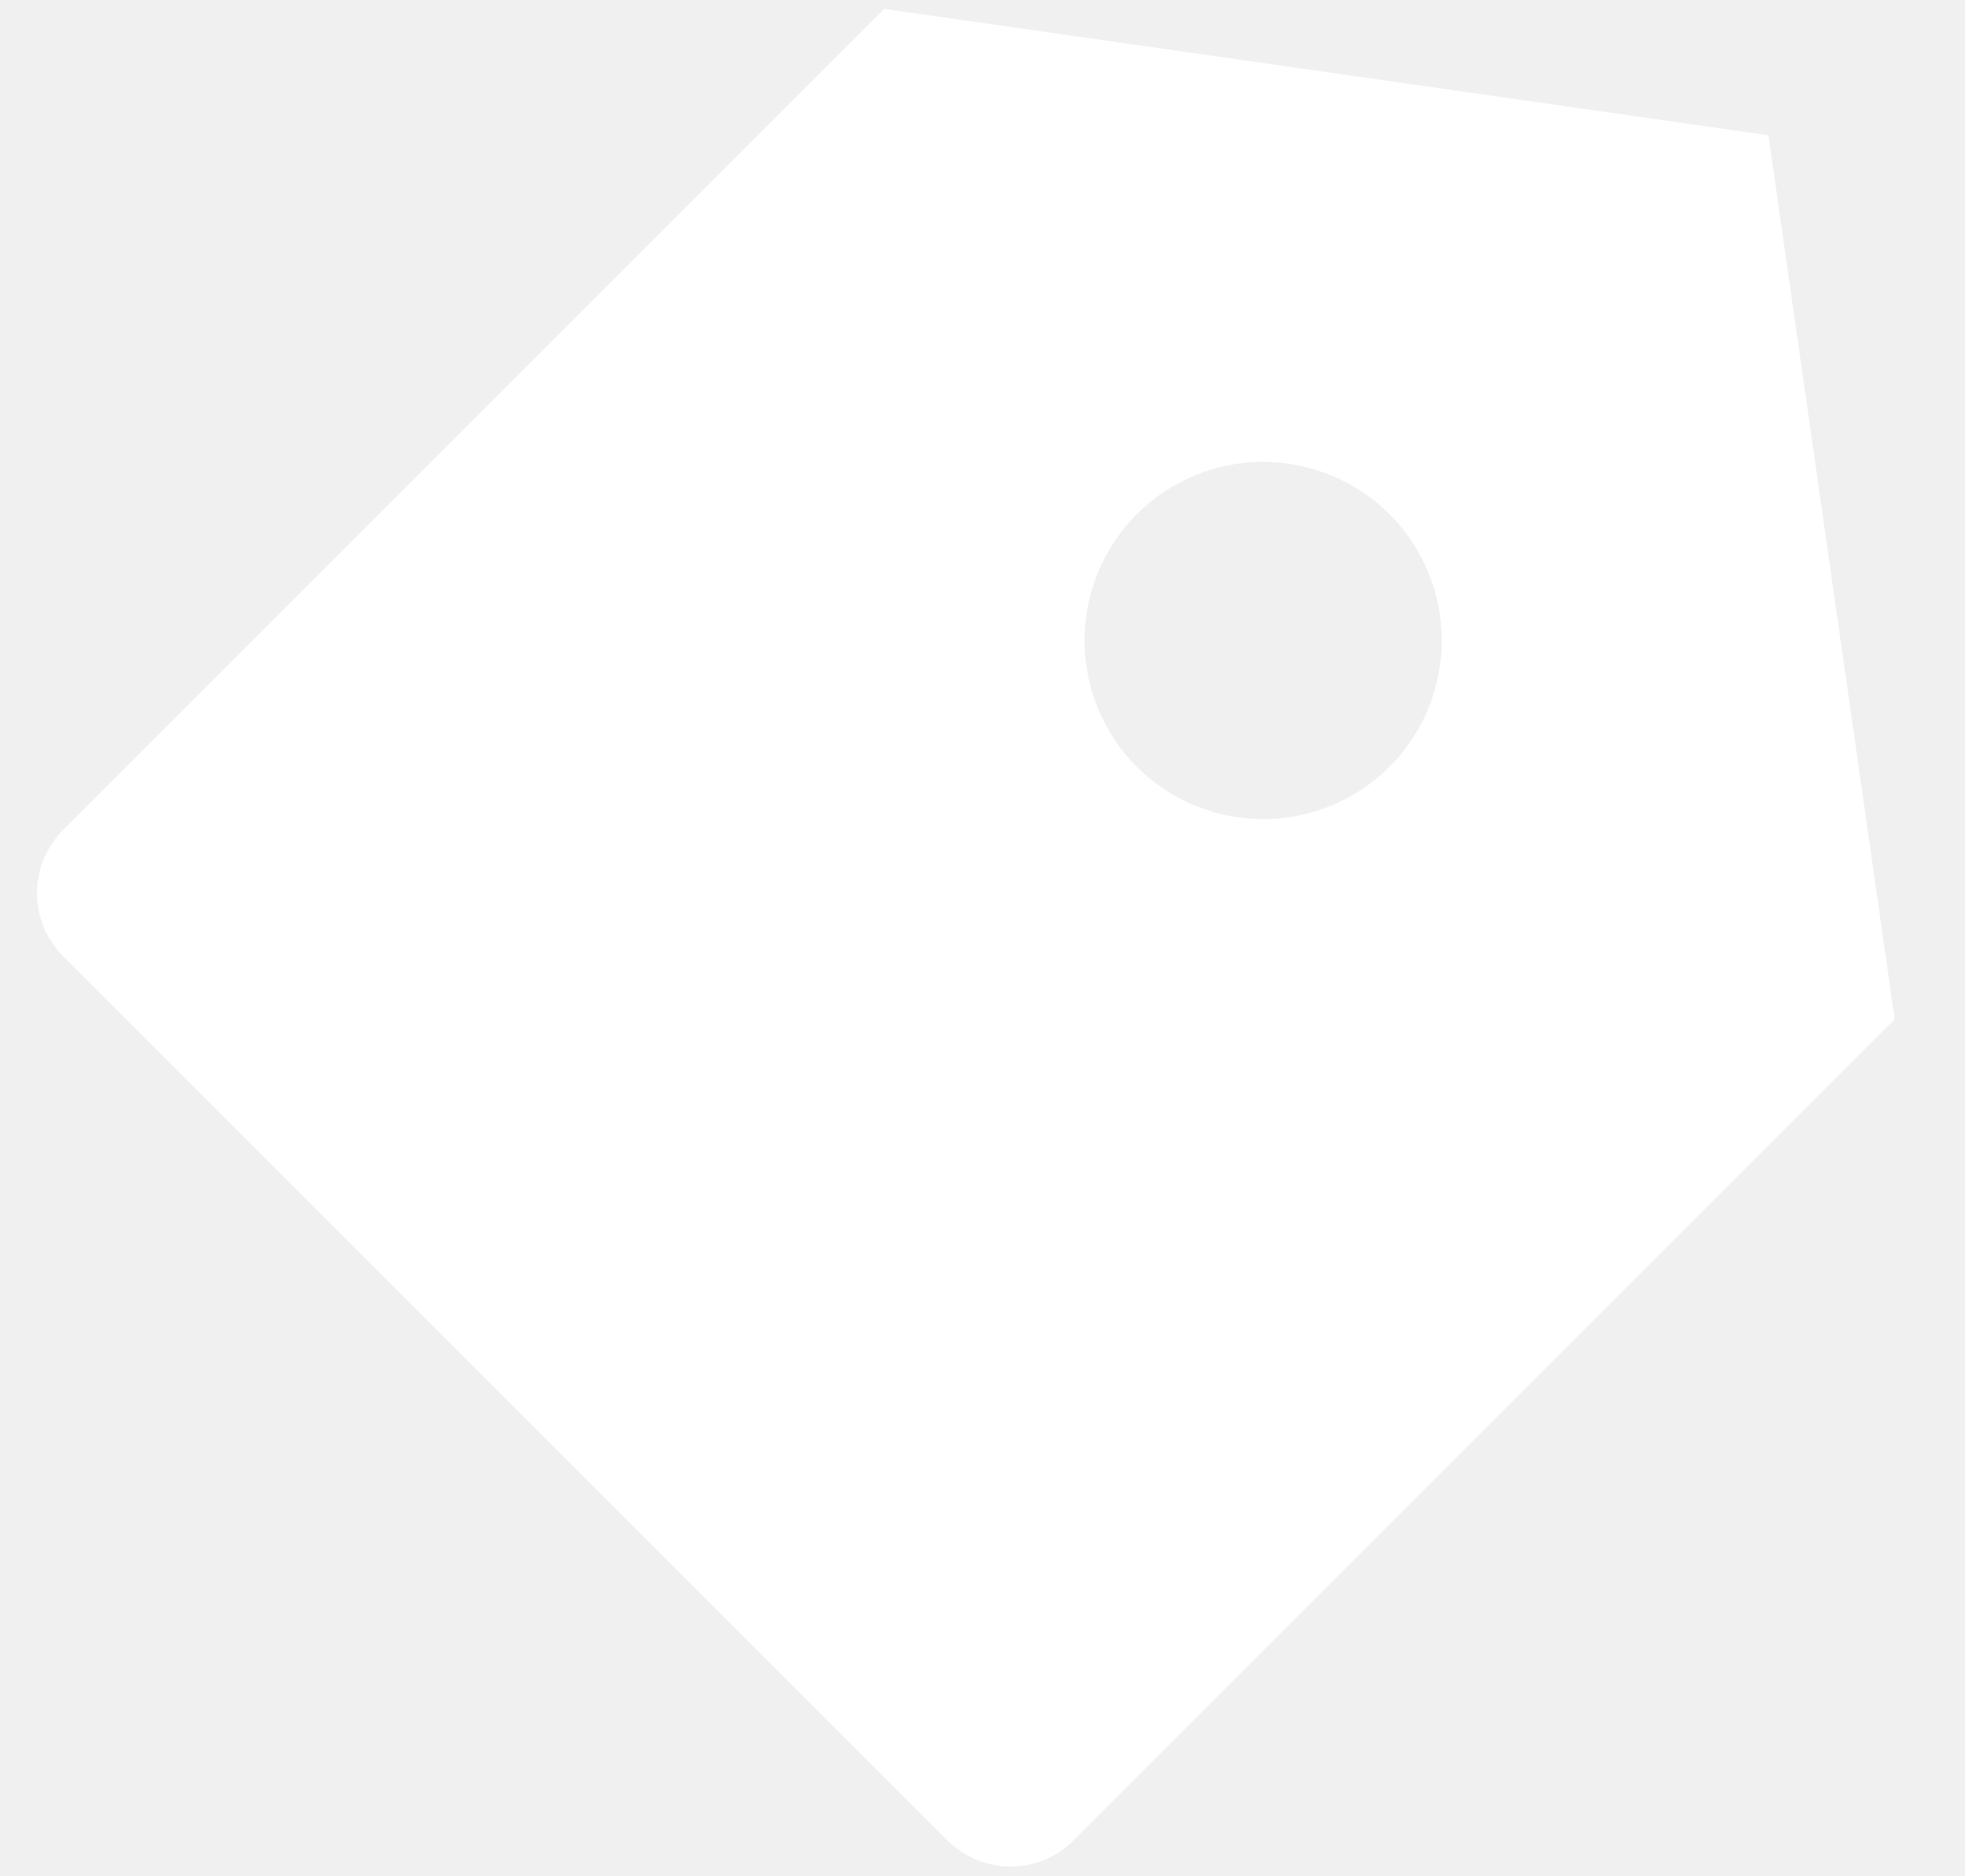
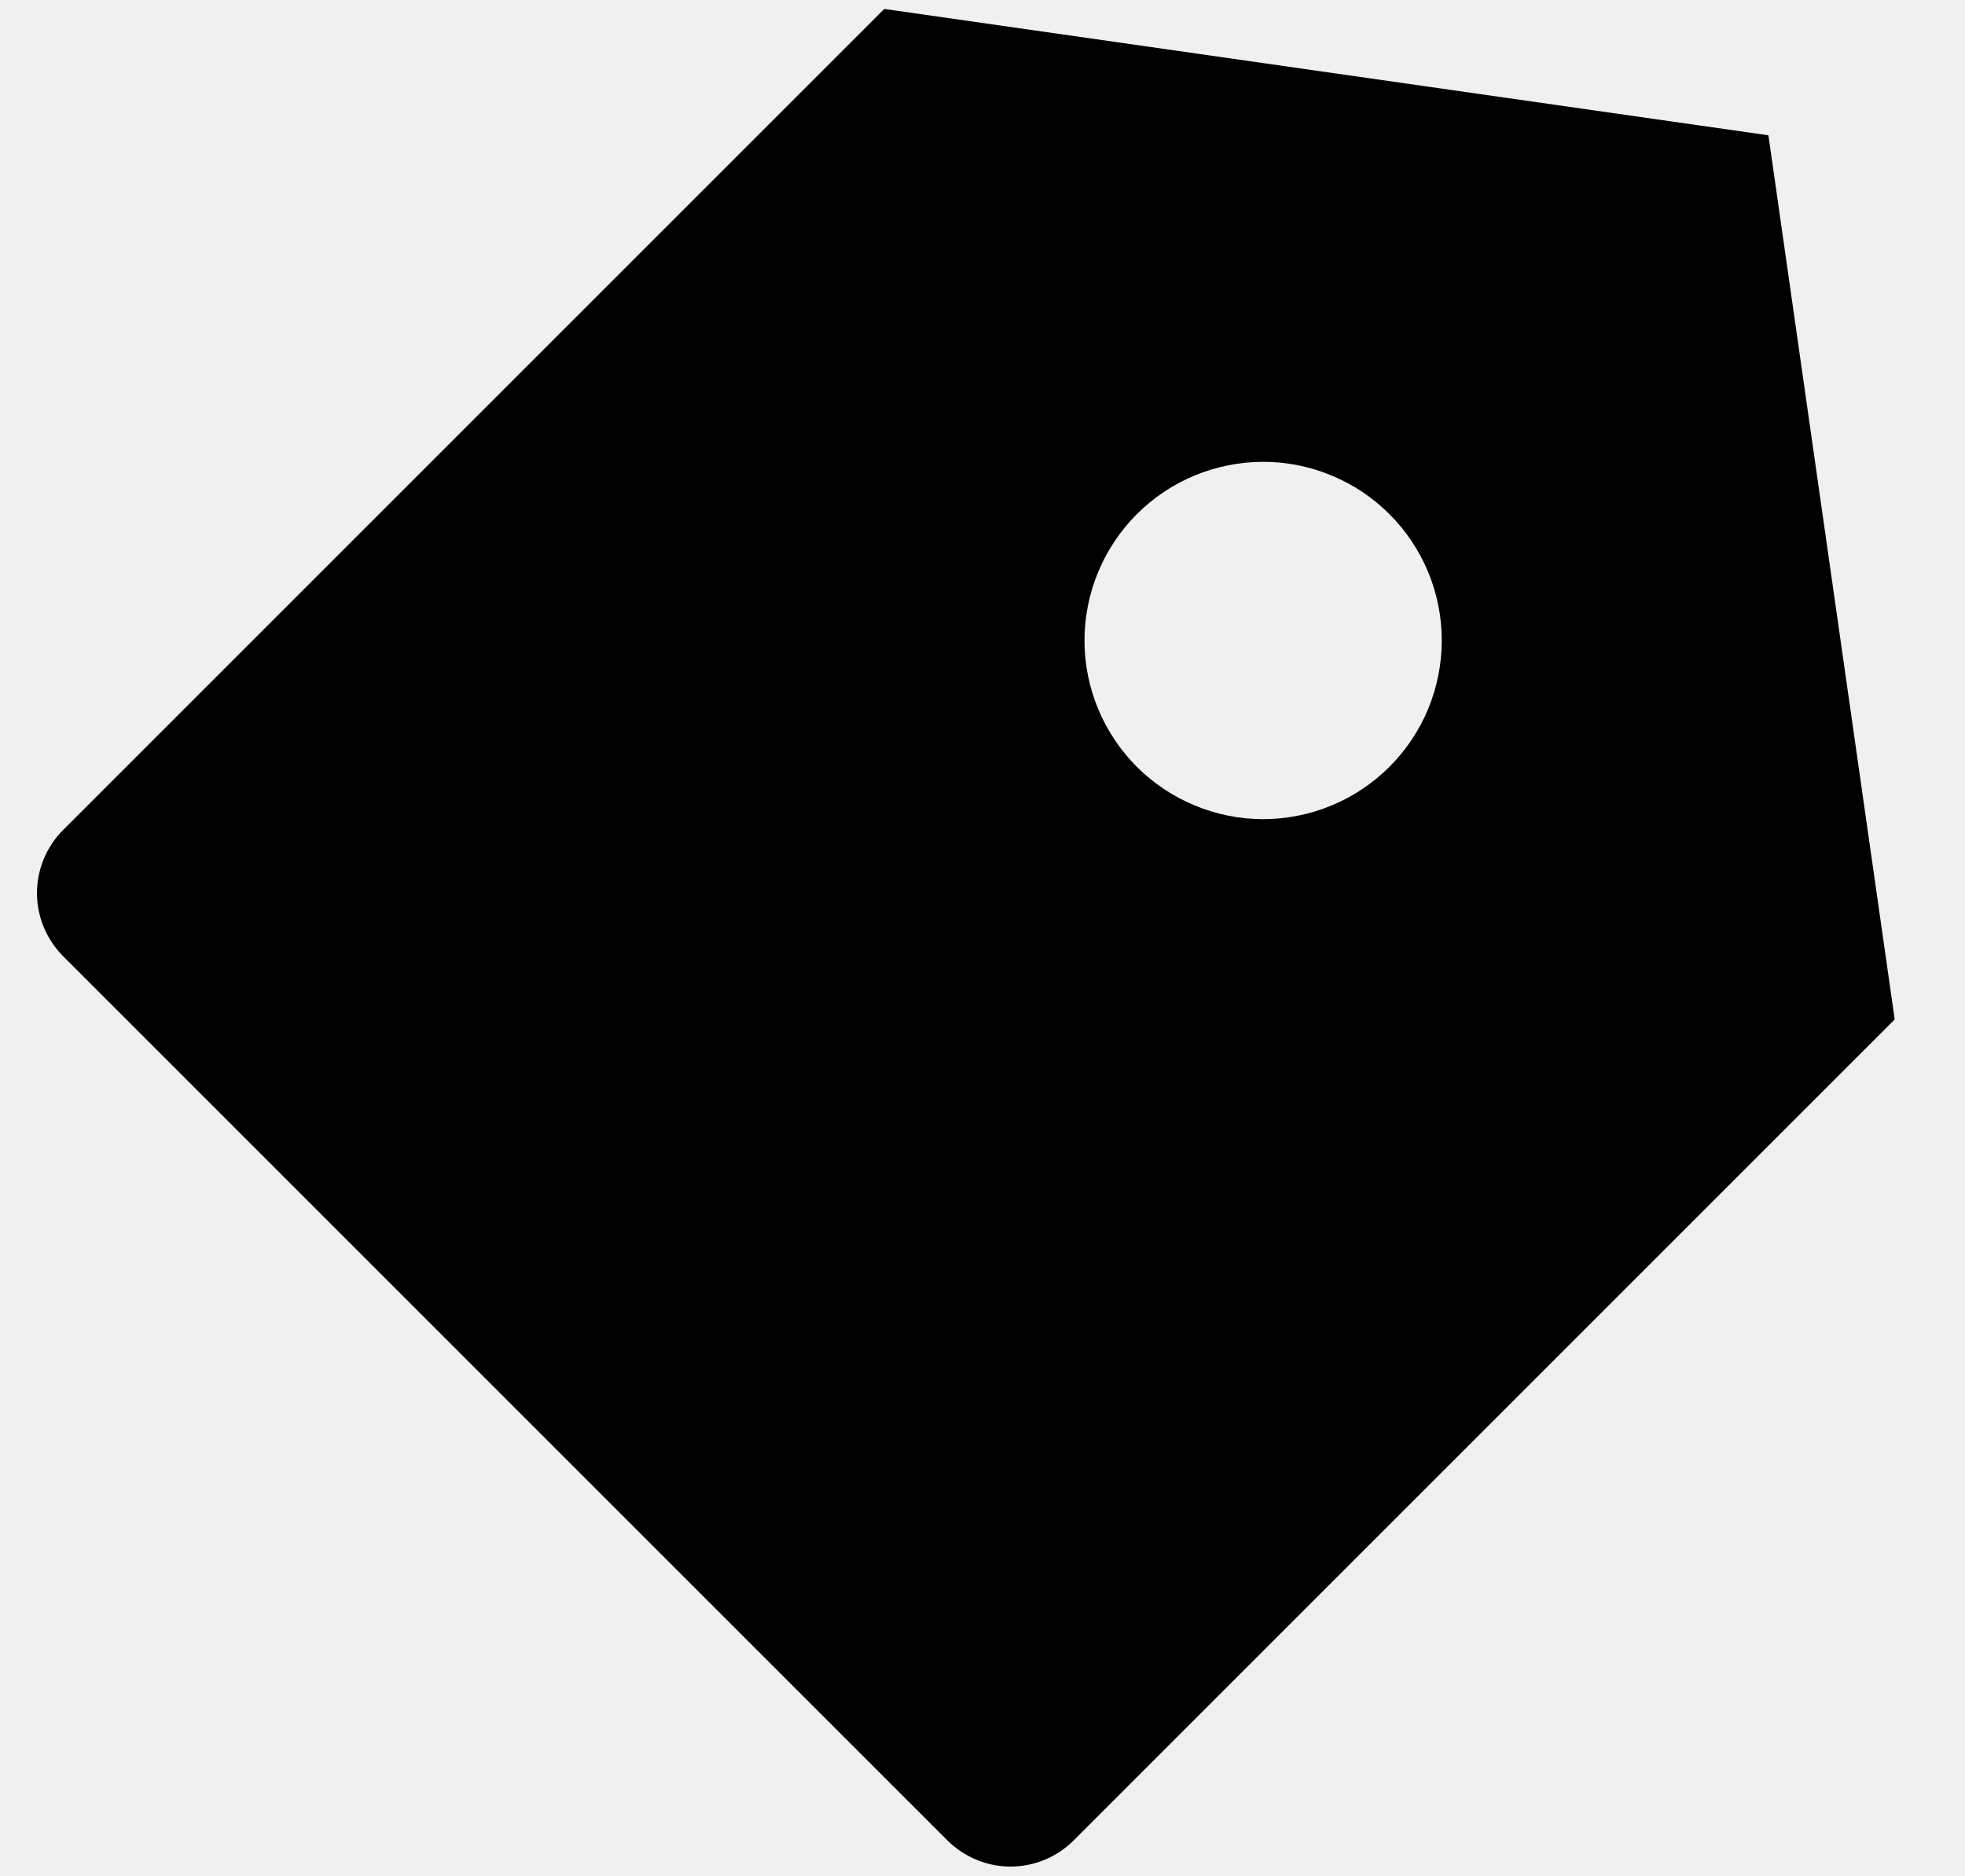
- <svg xmlns="http://www.w3.org/2000/svg" width="22" height="21" viewBox="0 0 22 21" fill="none">
-   <path d="M9.9 0.1L19.799 1.515L21.213 11.415L12.021 20.607C11.834 20.794 11.579 20.9 11.314 20.9C11.049 20.9 10.795 20.794 10.607 20.607L0.707 10.707C0.52 10.519 0.414 10.265 0.414 10C0.414 9.735 0.52 9.48 0.707 9.293L9.9 0.1ZM12.728 8.586C12.914 8.772 13.134 8.919 13.377 9.019C13.62 9.12 13.88 9.172 14.142 9.172C14.405 9.171 14.665 9.12 14.908 9.019C15.15 8.919 15.371 8.771 15.557 8.585C15.742 8.4 15.89 8.179 15.99 7.937C16.09 7.694 16.142 7.434 16.142 7.171C16.142 6.908 16.09 6.648 15.99 6.406C15.889 6.163 15.742 5.943 15.556 5.757C15.37 5.571 15.15 5.424 14.907 5.324C14.665 5.223 14.404 5.171 14.142 5.171C13.611 5.172 13.103 5.382 12.728 5.757C12.353 6.133 12.142 6.641 12.142 7.172C12.142 7.702 12.353 8.211 12.728 8.586Z" fill="white" />
+ <svg xmlns="http://www.w3.org/2000/svg" width="22" height="21" viewBox="0 0 22 21">
+   <path d="M9.9 0.1L19.799 1.515L21.213 11.415L12.021 20.607C11.834 20.794 11.579 20.9 11.314 20.9C11.049 20.9 10.795 20.794 10.607 20.607L0.707 10.707C0.52 10.519 0.414 10.265 0.414 10C0.414 9.735 0.52 9.48 0.707 9.293L9.9 0.1ZM12.728 8.586C12.914 8.772 13.134 8.919 13.377 9.019C13.62 9.12 13.88 9.172 14.142 9.172C14.405 9.171 14.665 9.12 14.908 9.019C15.15 8.919 15.371 8.771 15.557 8.585C15.742 8.4 15.89 8.179 15.99 7.937C16.09 7.694 16.142 7.434 16.142 7.171C16.142 6.908 16.09 6.648 15.99 6.406C15.889 6.163 15.742 5.943 15.556 5.757C15.37 5.571 15.15 5.424 14.907 5.324C14.665 5.223 14.404 5.171 14.142 5.171C13.611 5.172 13.103 5.382 12.728 5.757C12.353 6.133 12.142 6.641 12.142 7.172C12.142 7.702 12.353 8.211 12.728 8.586Z" />
</svg>
